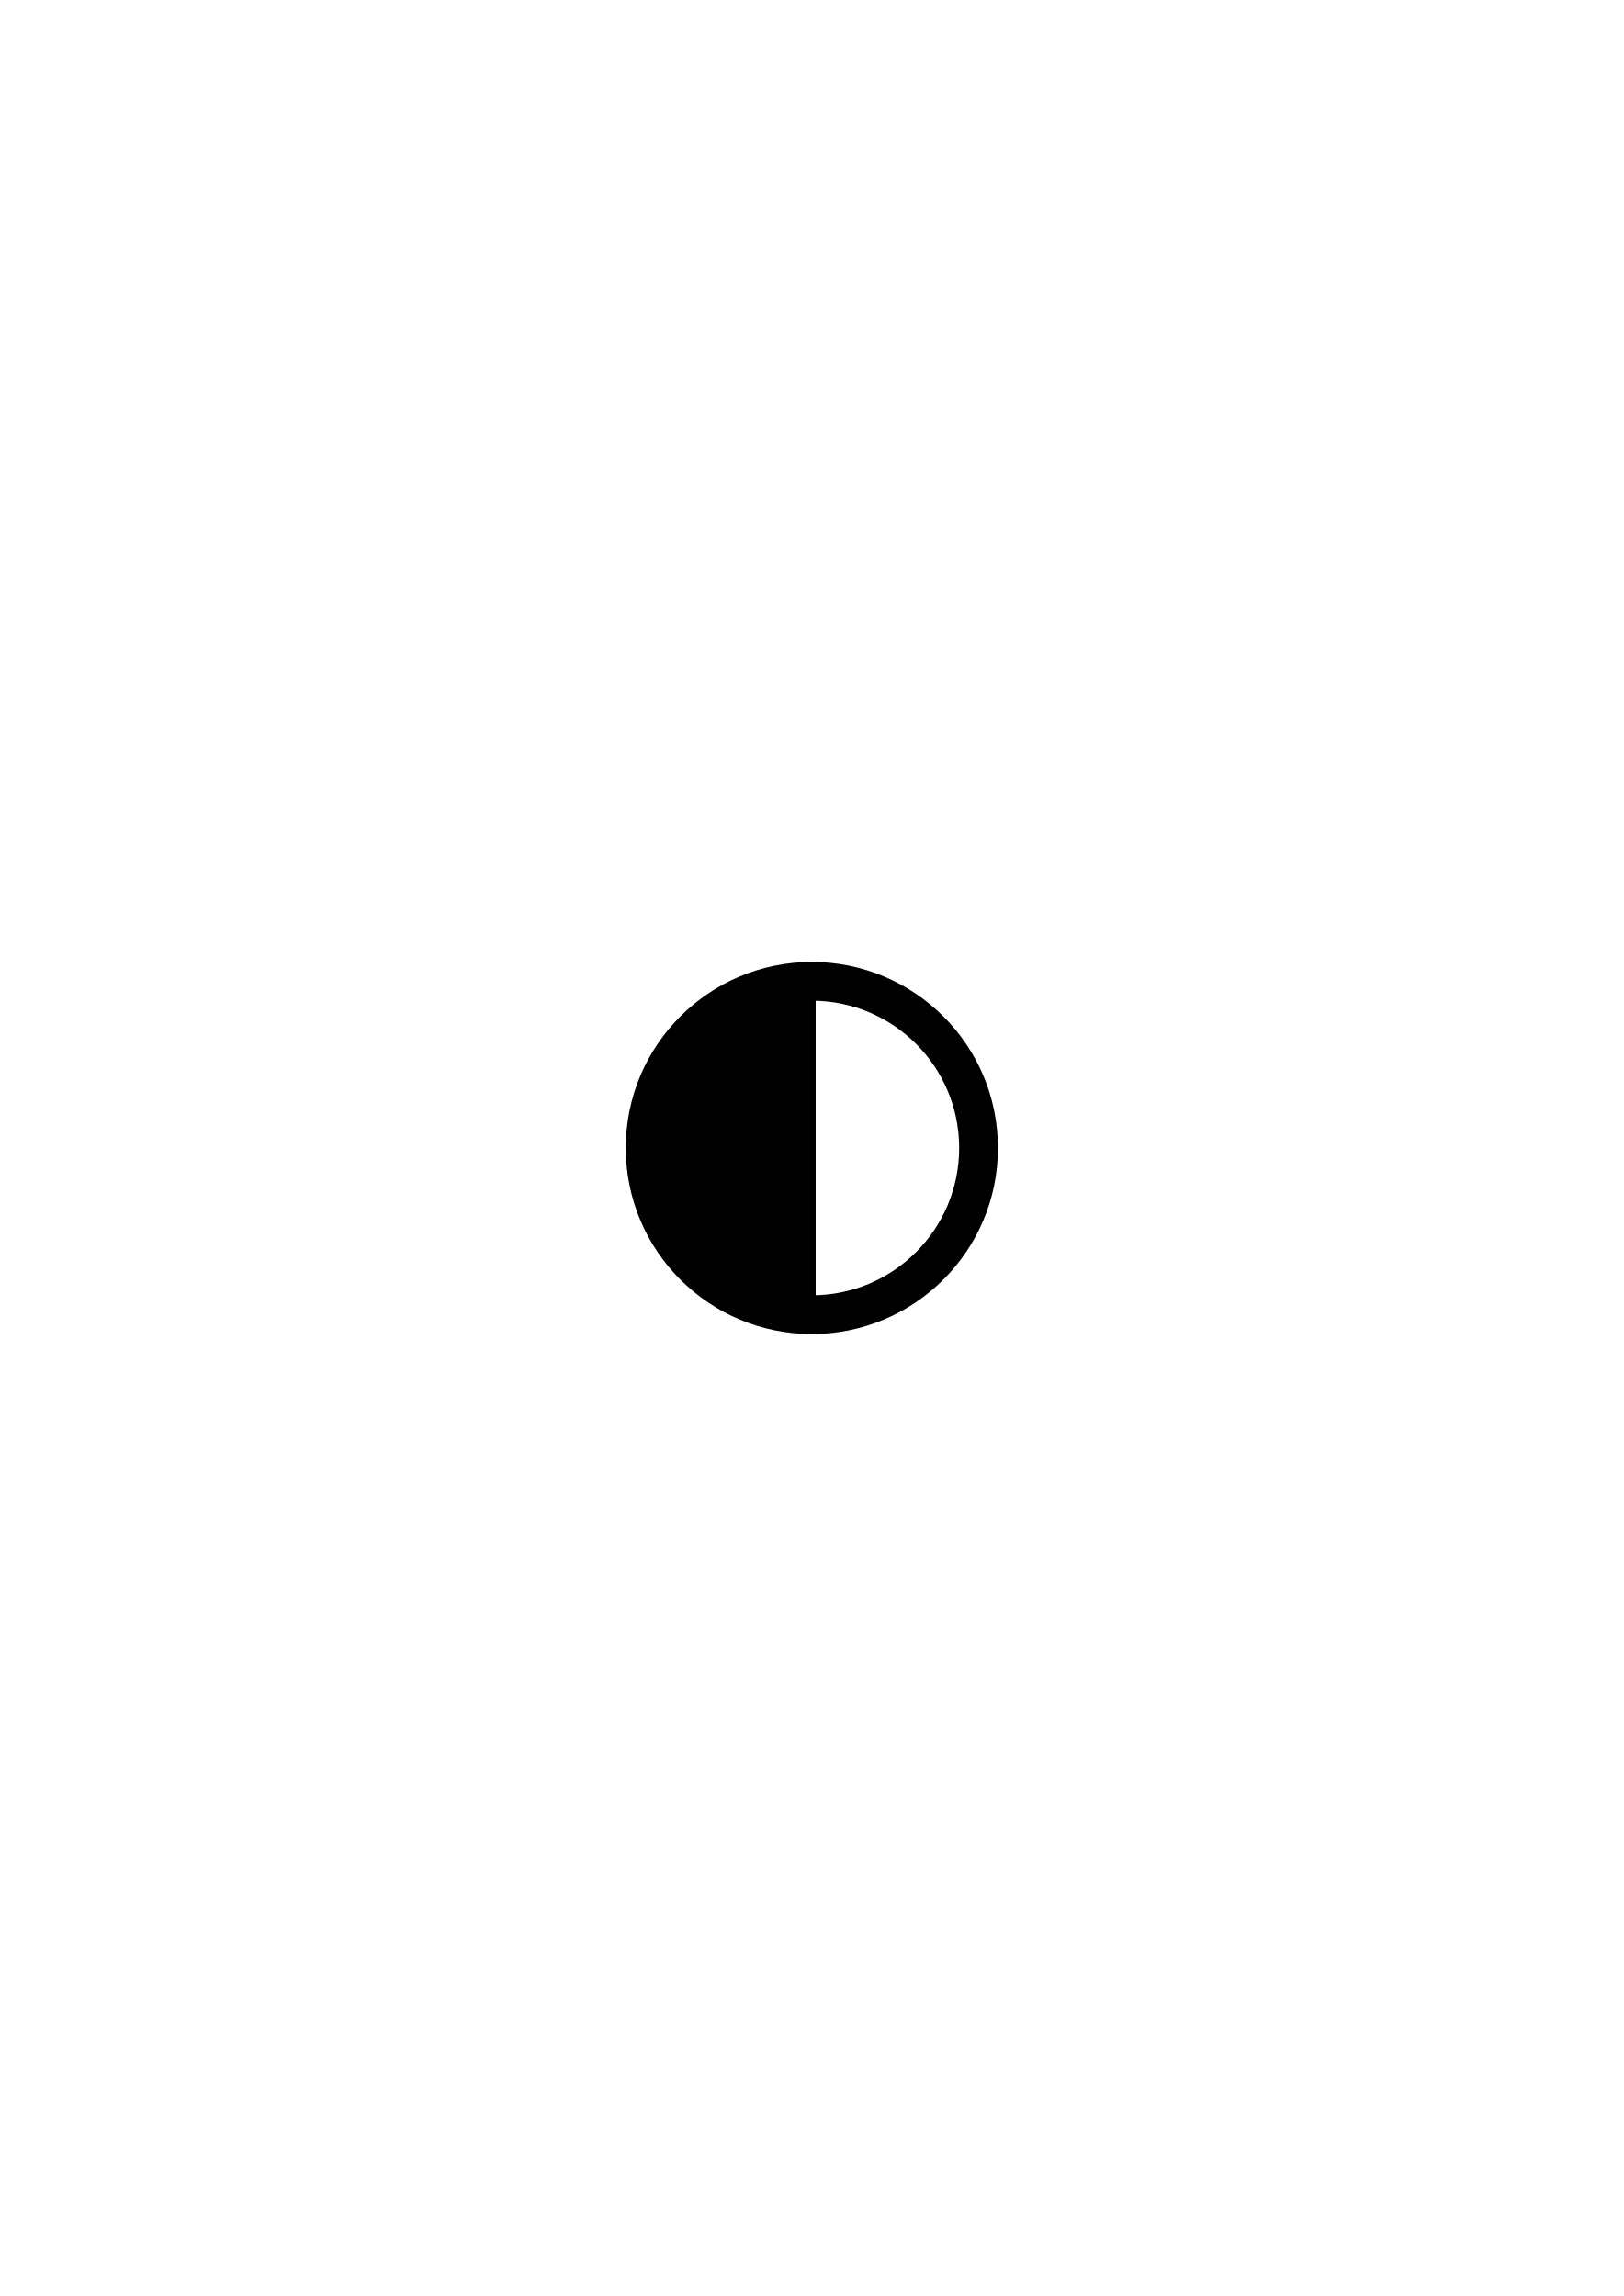
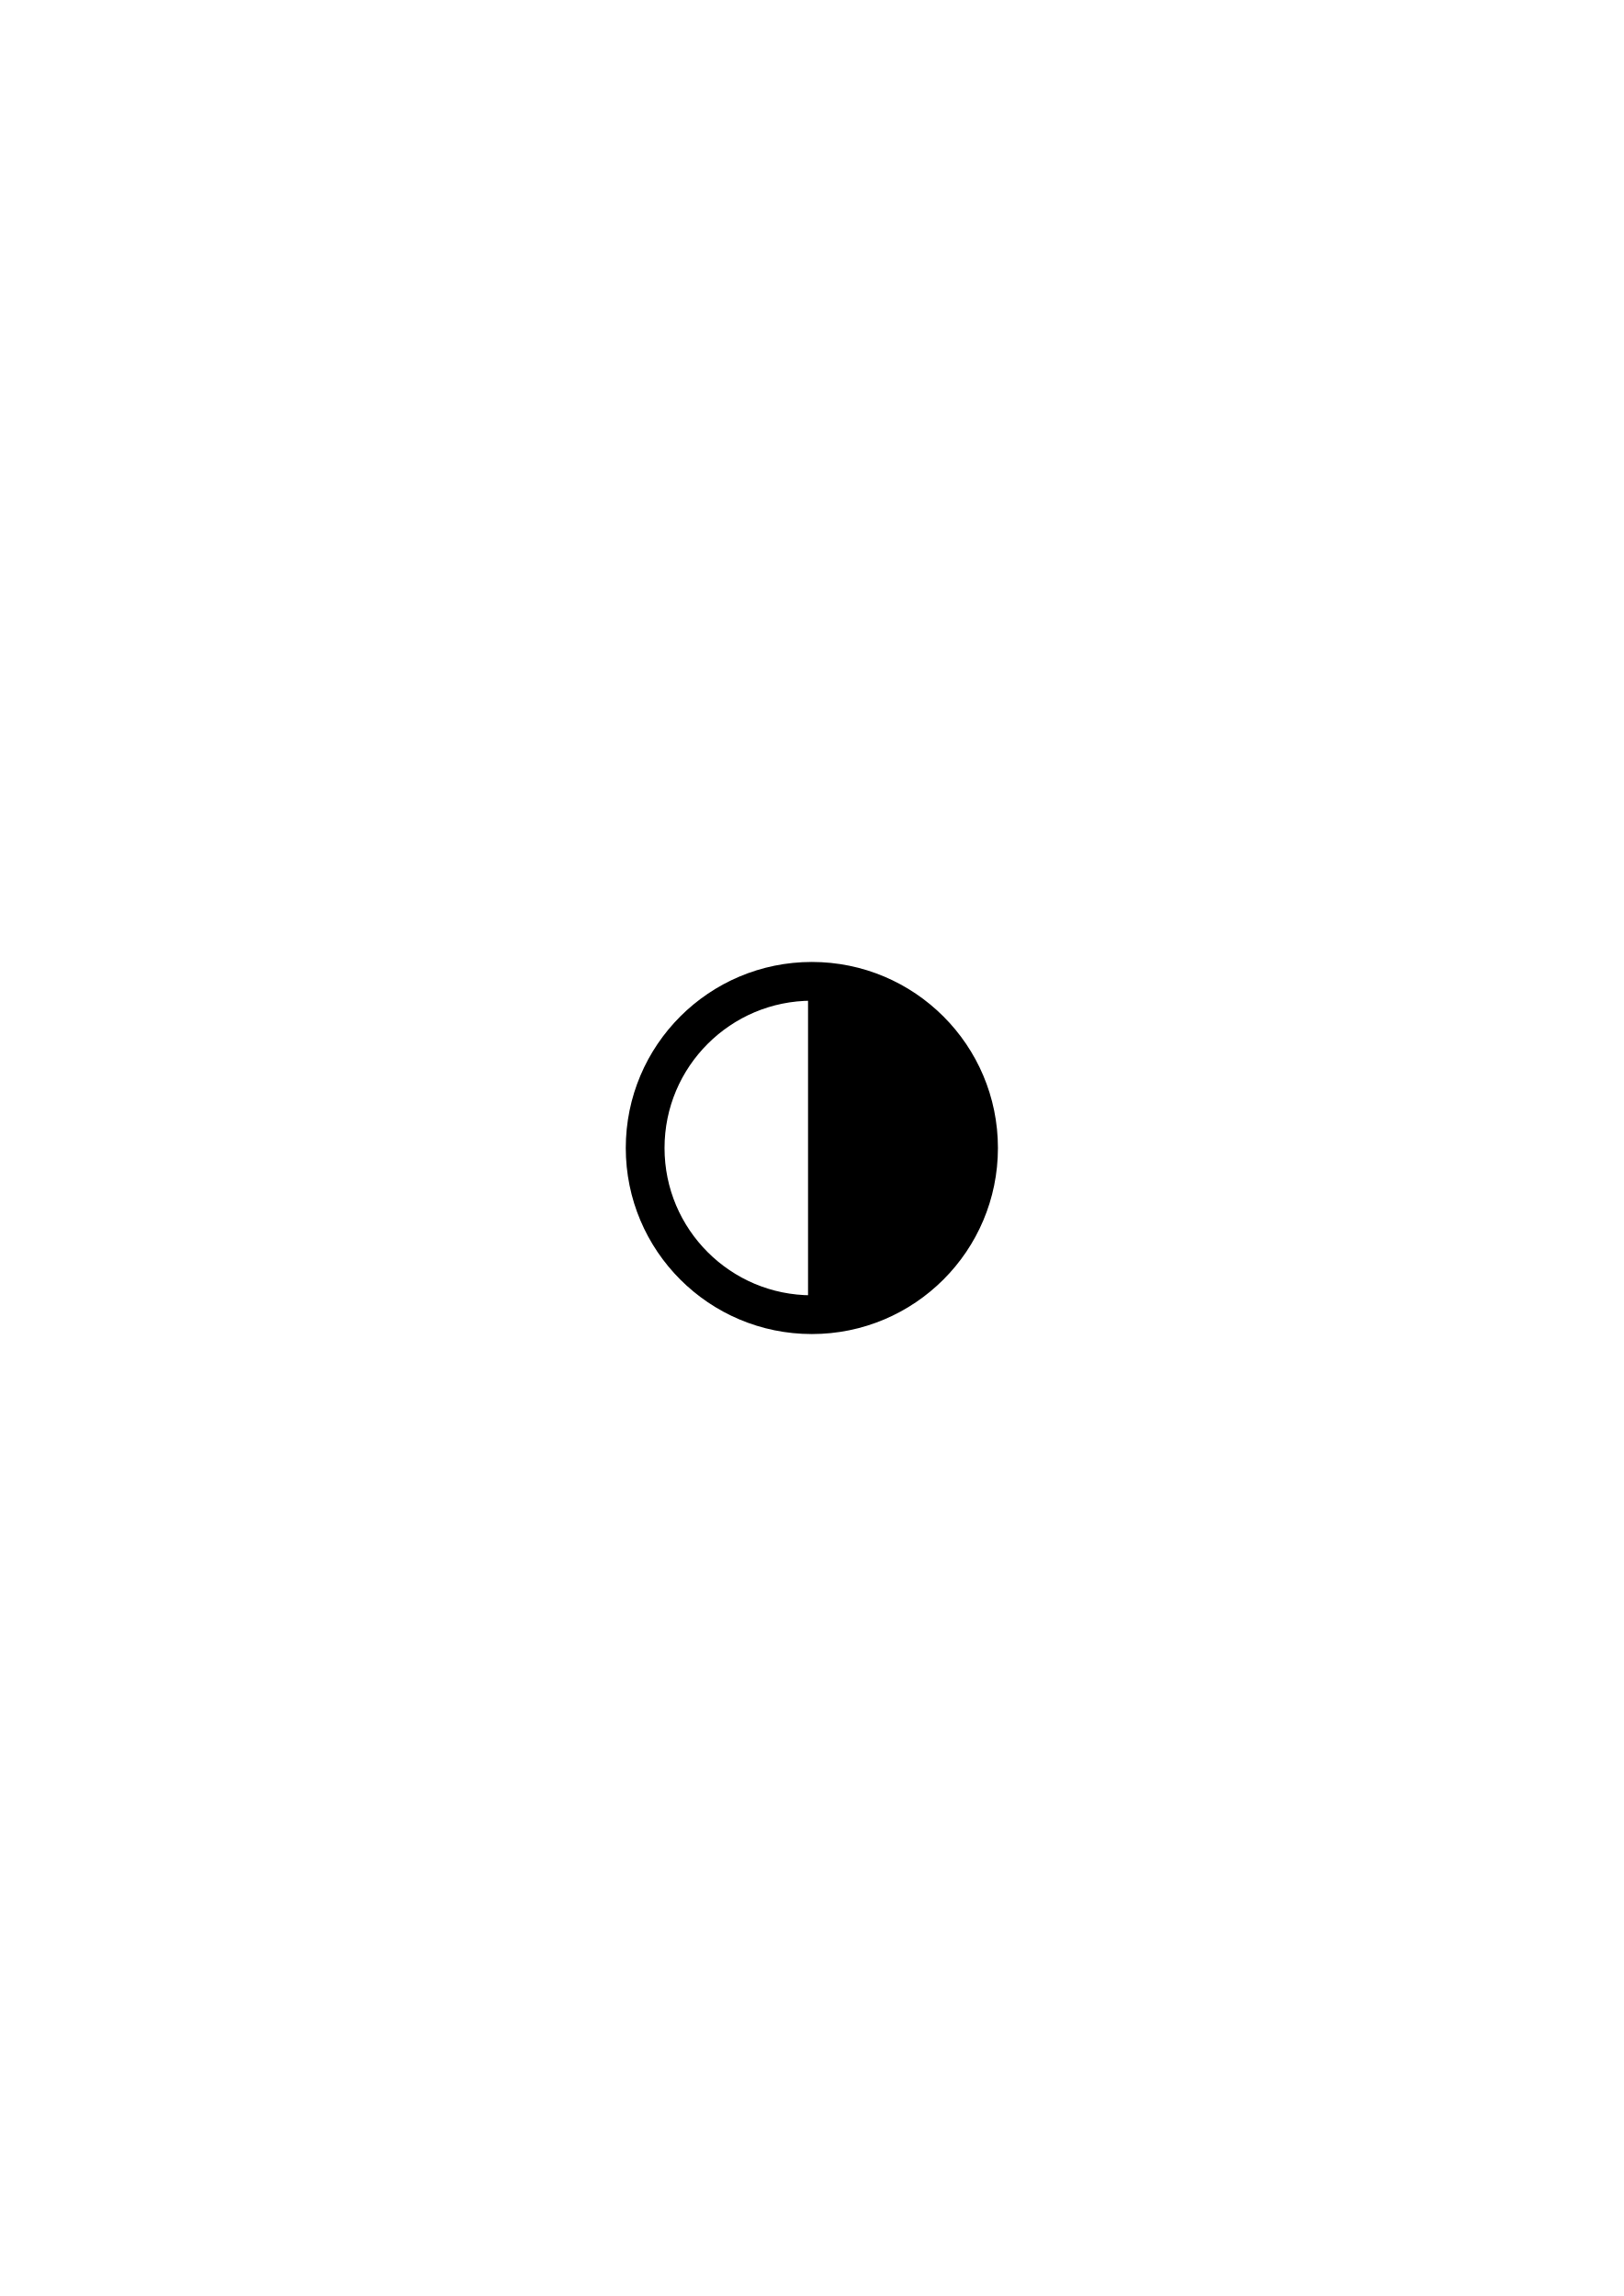
<svg xmlns="http://www.w3.org/2000/svg" width="210mm" height="297mm" viewBox="0 0 210 297" version="1.1" id="svg33058">
  <defs id="defs33055" />
-   <g id="layer1" transform="translate(-1.547153,9.258546)">
-     <g id="g32835" transform="matrix(0.5690832,0,0,0.5690832,62.61827,405.4857)">
-       <circle style="fill:none;fill-opacity:1;stroke:#000000;stroke-width:8.809;stroke-linejoin:round;stroke-miterlimit:4;stroke-dasharray:none;stroke-opacity:1" id="circle32831" cx="77.192" cy="-467.848" r="37.885" />
-       <path id="path32833" style="fill:#000000;fill-opacity:1;stroke-width:1.084" d="m 78.058,-507.474 a 43.762,38.517 0 0 0 -38.053,38.167 43.762,38.517 0 0 0 38.053,38.168 z" />
+   <g id="g846" transform="rotate(180,105,148.5)">
+     <g id="layer1" transform="translate(-1.547153,9.258546)">
+       <g id="g32835" transform="matrix(0.5690832,0,0,0.5690832,62.61827,405.4857)">
+         <circle style="fill:none;fill-opacity:1;stroke:#000000;stroke-width:8.809;stroke-linejoin:round;stroke-miterlimit:4;stroke-dasharray:none;stroke-opacity:1" id="circle32831" cx="77.192" cy="-467.848" r="37.885" />
+         <path id="path32833" style="fill:#000000;fill-opacity:1;stroke-width:1.084" d="m 78.058,-507.474 a 43.762,38.517 0 0 0 -38.053,38.167 43.762,38.517 0 0 0 38.053,38.168 z" />
+       </g>
    </g>
  </g>
</svg>
